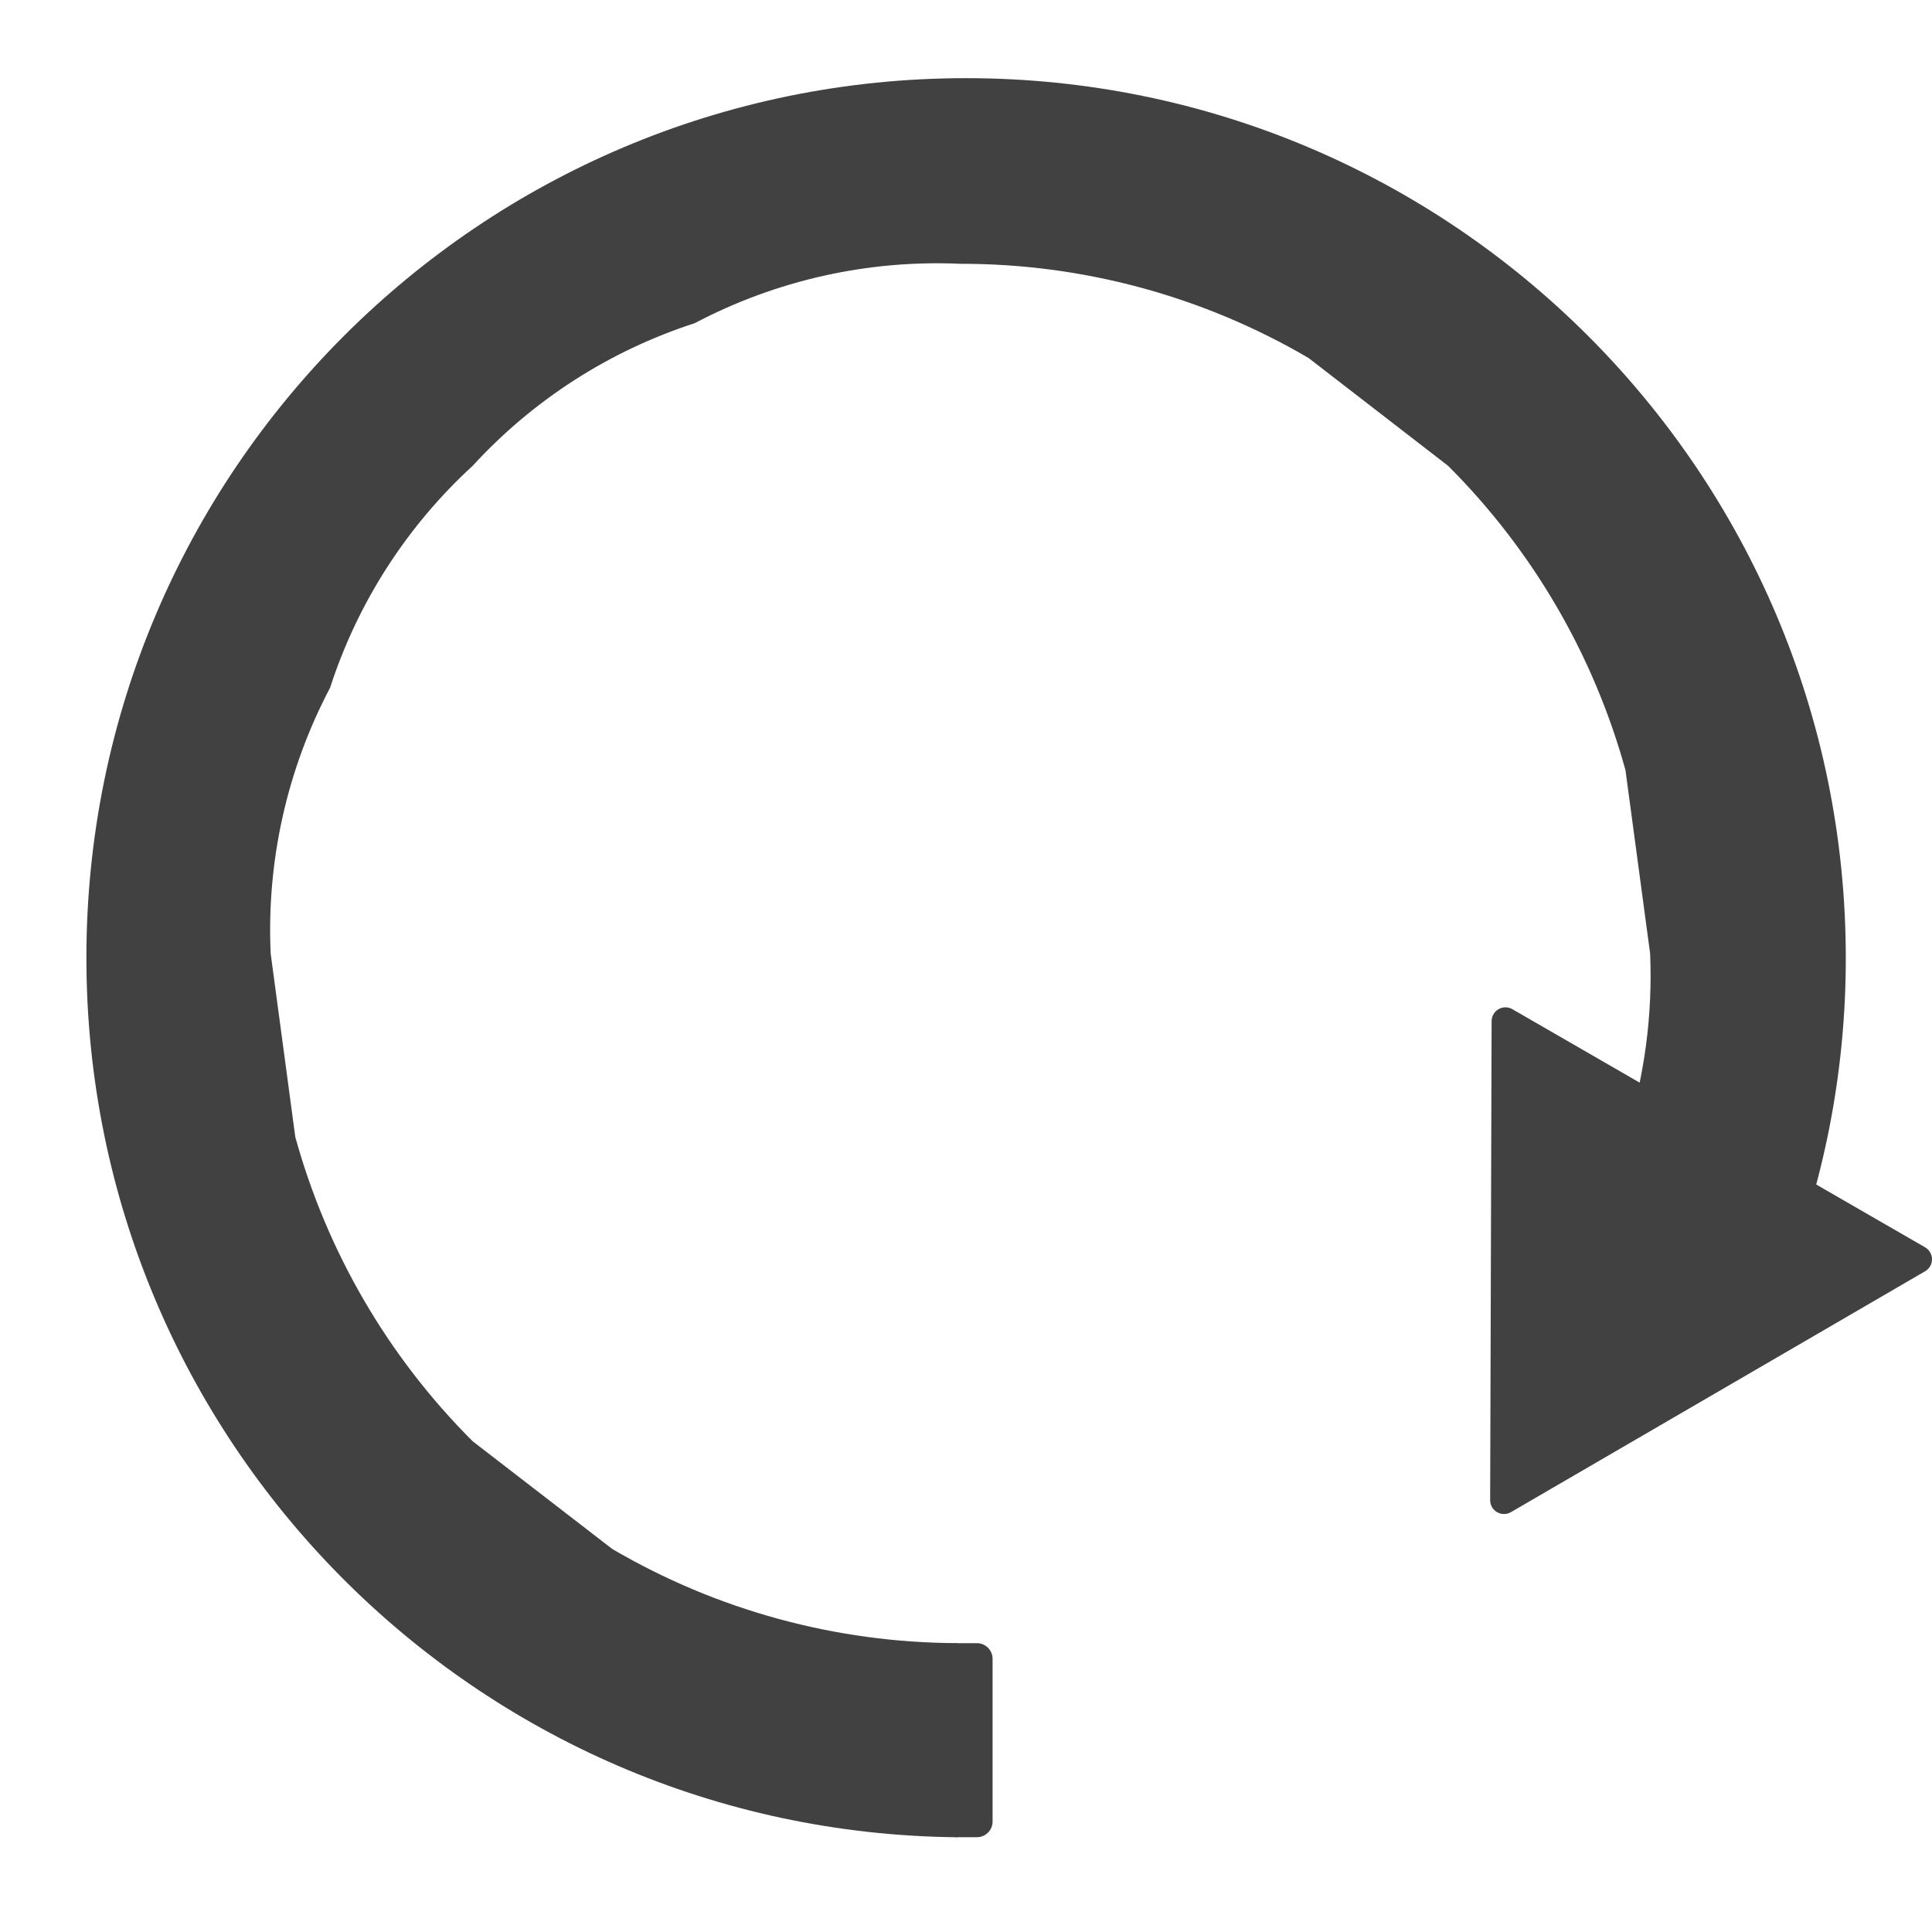
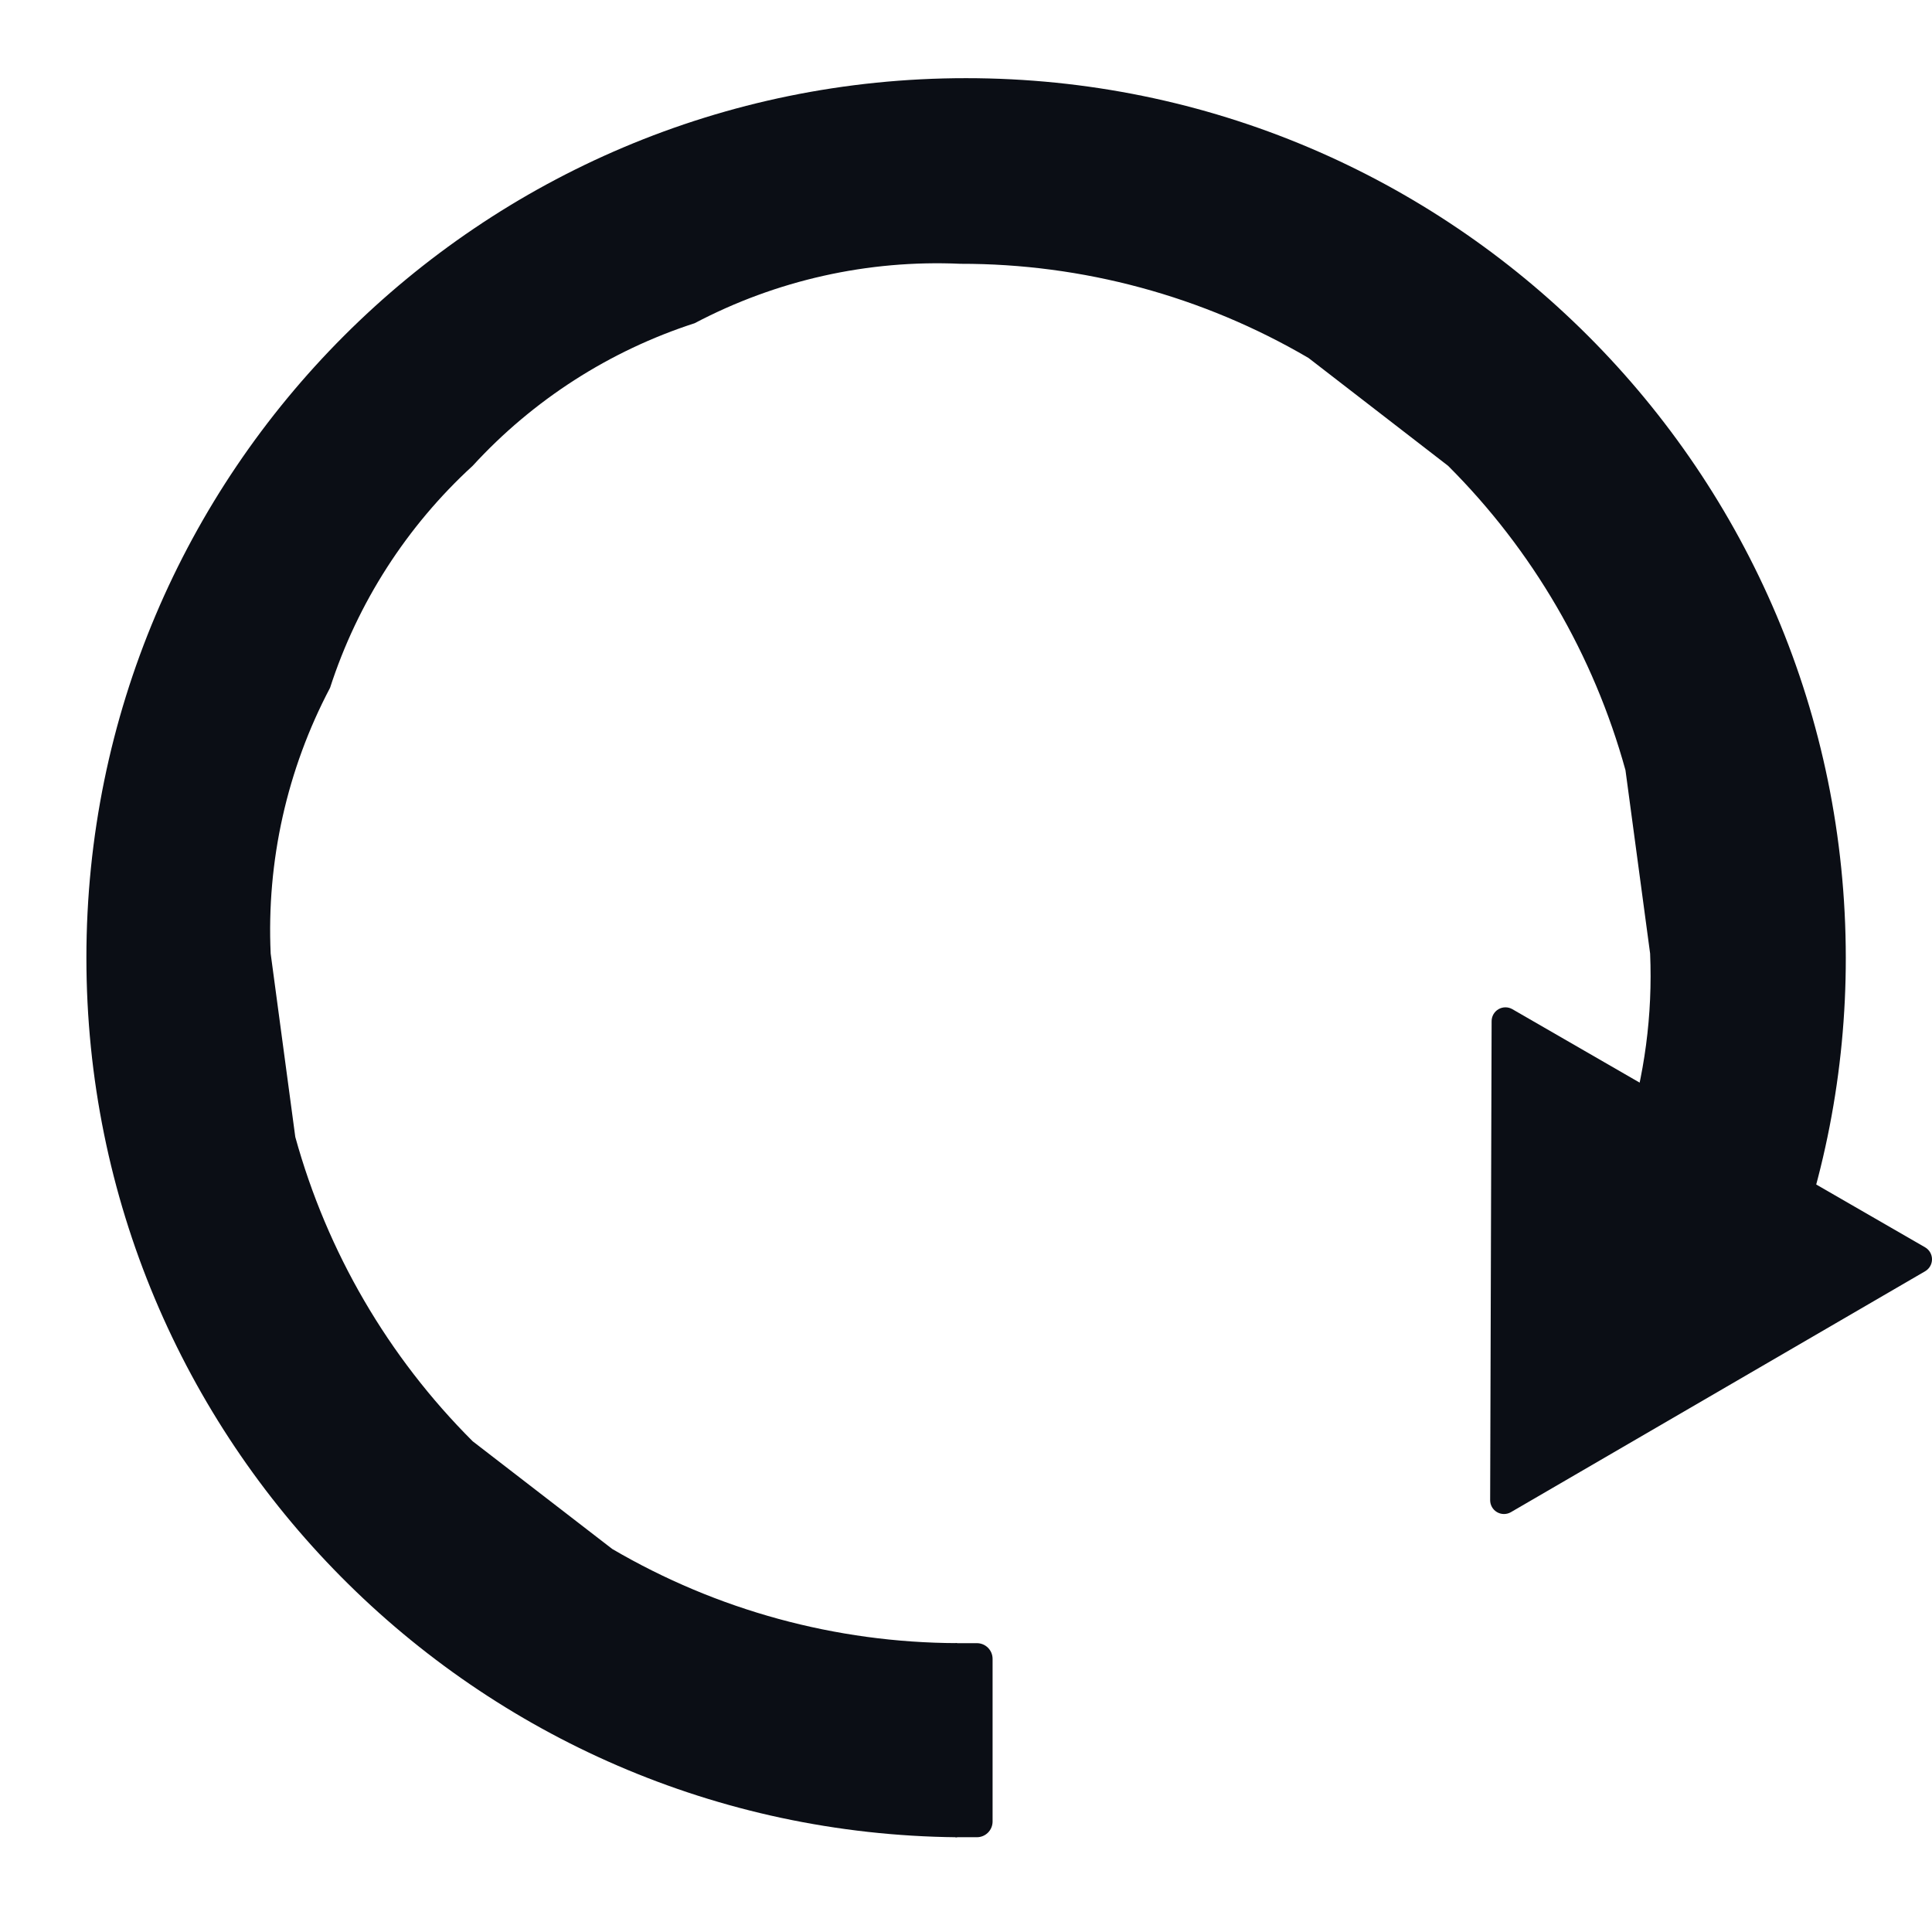
<svg xmlns="http://www.w3.org/2000/svg" id="Layer_1" data-name="Layer 1" viewBox="0 0 500 500">
  <defs>
-     <style>.cls-1{fill:#414141;}</style>
+     <style>.cls-1{fill:#0b0e15;}</style>
  </defs>
  <path class="cls-1" d="M250,20.23c-125.72,0-227.64,101.92-227.64,227.64,0,125,100.67,226.37,225.33,227.61q0-14.87,0-29.73,0-10.26,0-20.51a177.74,177.74,0,0,1-89.23-24.36L122.33,373a178.28,178.28,0,0,1-45.91-78.76q-3.18-23.73-6.37-47.46A134.36,134.36,0,0,1,85.42,178a133.8,133.8,0,0,1,36.91-57.45,133.78,133.78,0,0,1,57.44-36.9,134.5,134.5,0,0,1,68.78-15.38,177.73,177.73,0,0,1,90.09,24.37l36.12,27.91a178.32,178.32,0,0,1,45.91,78.77q3.18,23.73,6.38,47.45a136.38,136.38,0,0,1-6.19,46.79q11.59,11.37,23,22.86Q452.45,325,461,333.55a227,227,0,0,0,16.69-85.68C477.64,122.15,375.72,20.23,250,20.23Z" />
  <path class="cls-1" d="M247.25,425.25h5.57a4.06,4.06,0,0,1,4.06,4.06v42.1a4.06,4.06,0,0,1-4.06,4.06h-5.57a0,0,0,0,1,0,0V425.25A0,0,0,0,1,247.25,425.25Z" />
  <path class="cls-1" d="M391,391.36,498.22,329a3.58,3.58,0,0,0,0-6.19L391.39,261.17a3.58,3.58,0,0,0-5.36,3.09l-.38,124A3.58,3.58,0,0,0,391,391.36Z" />
</svg>
